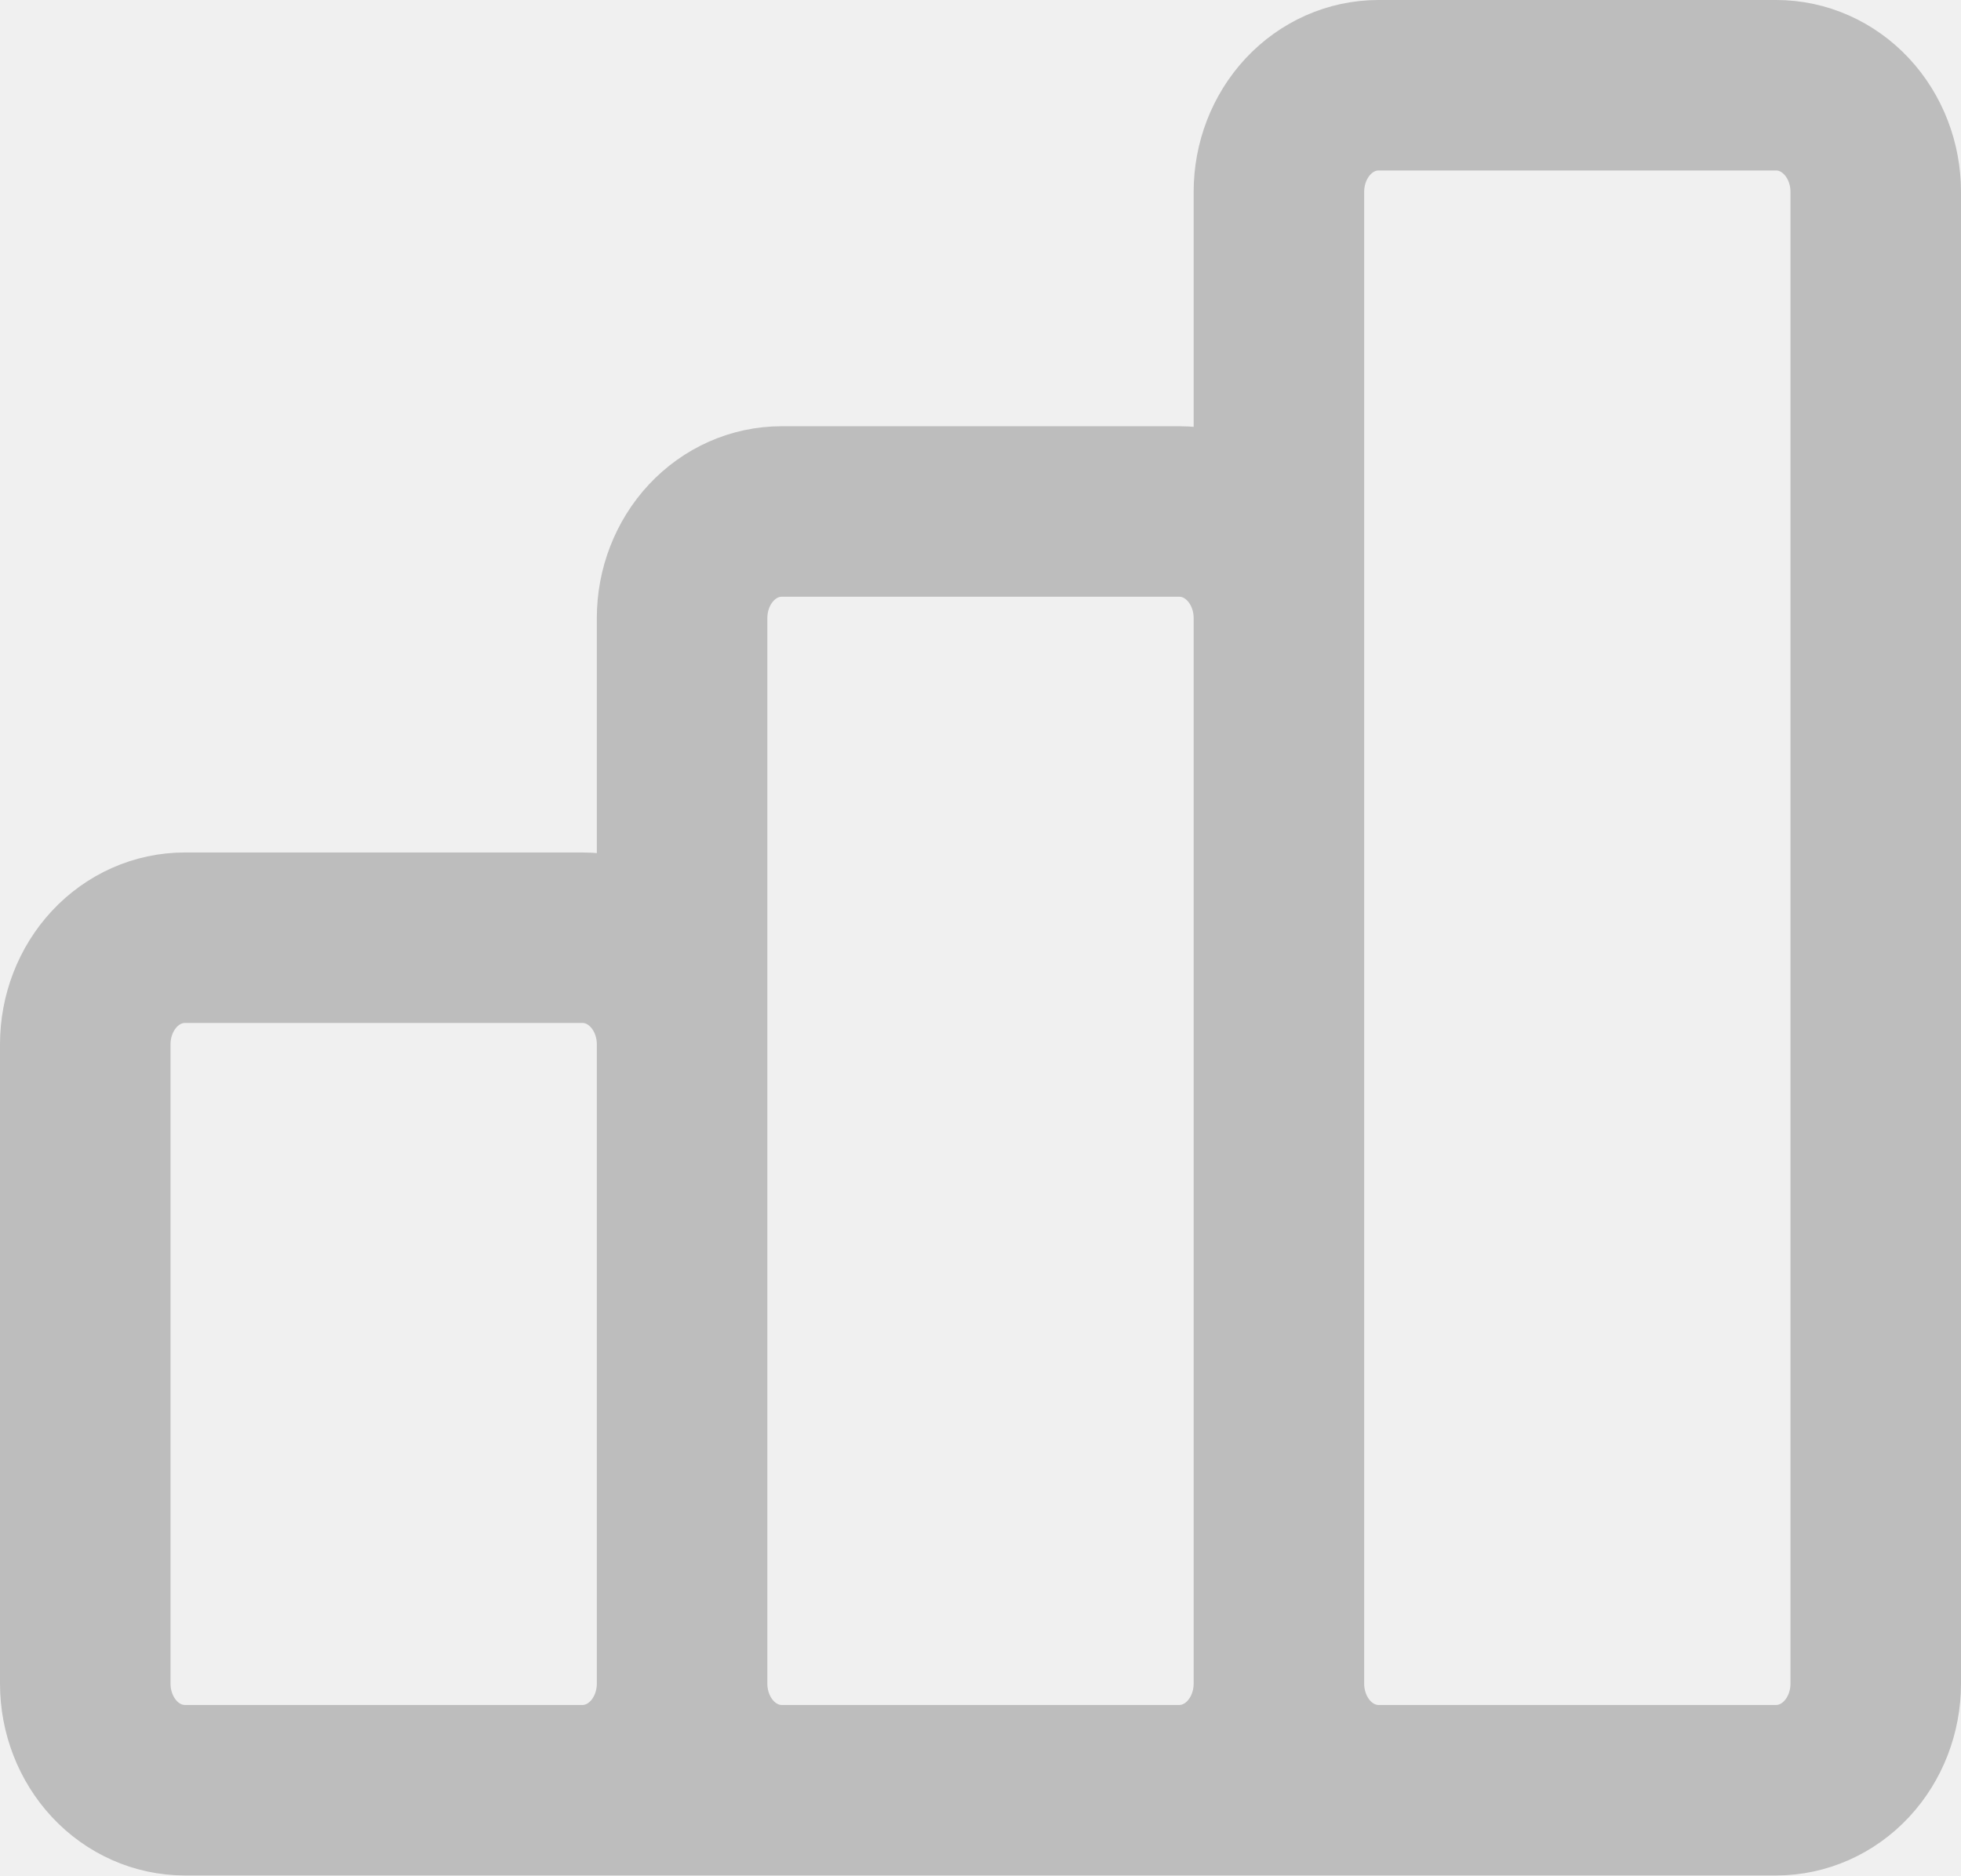
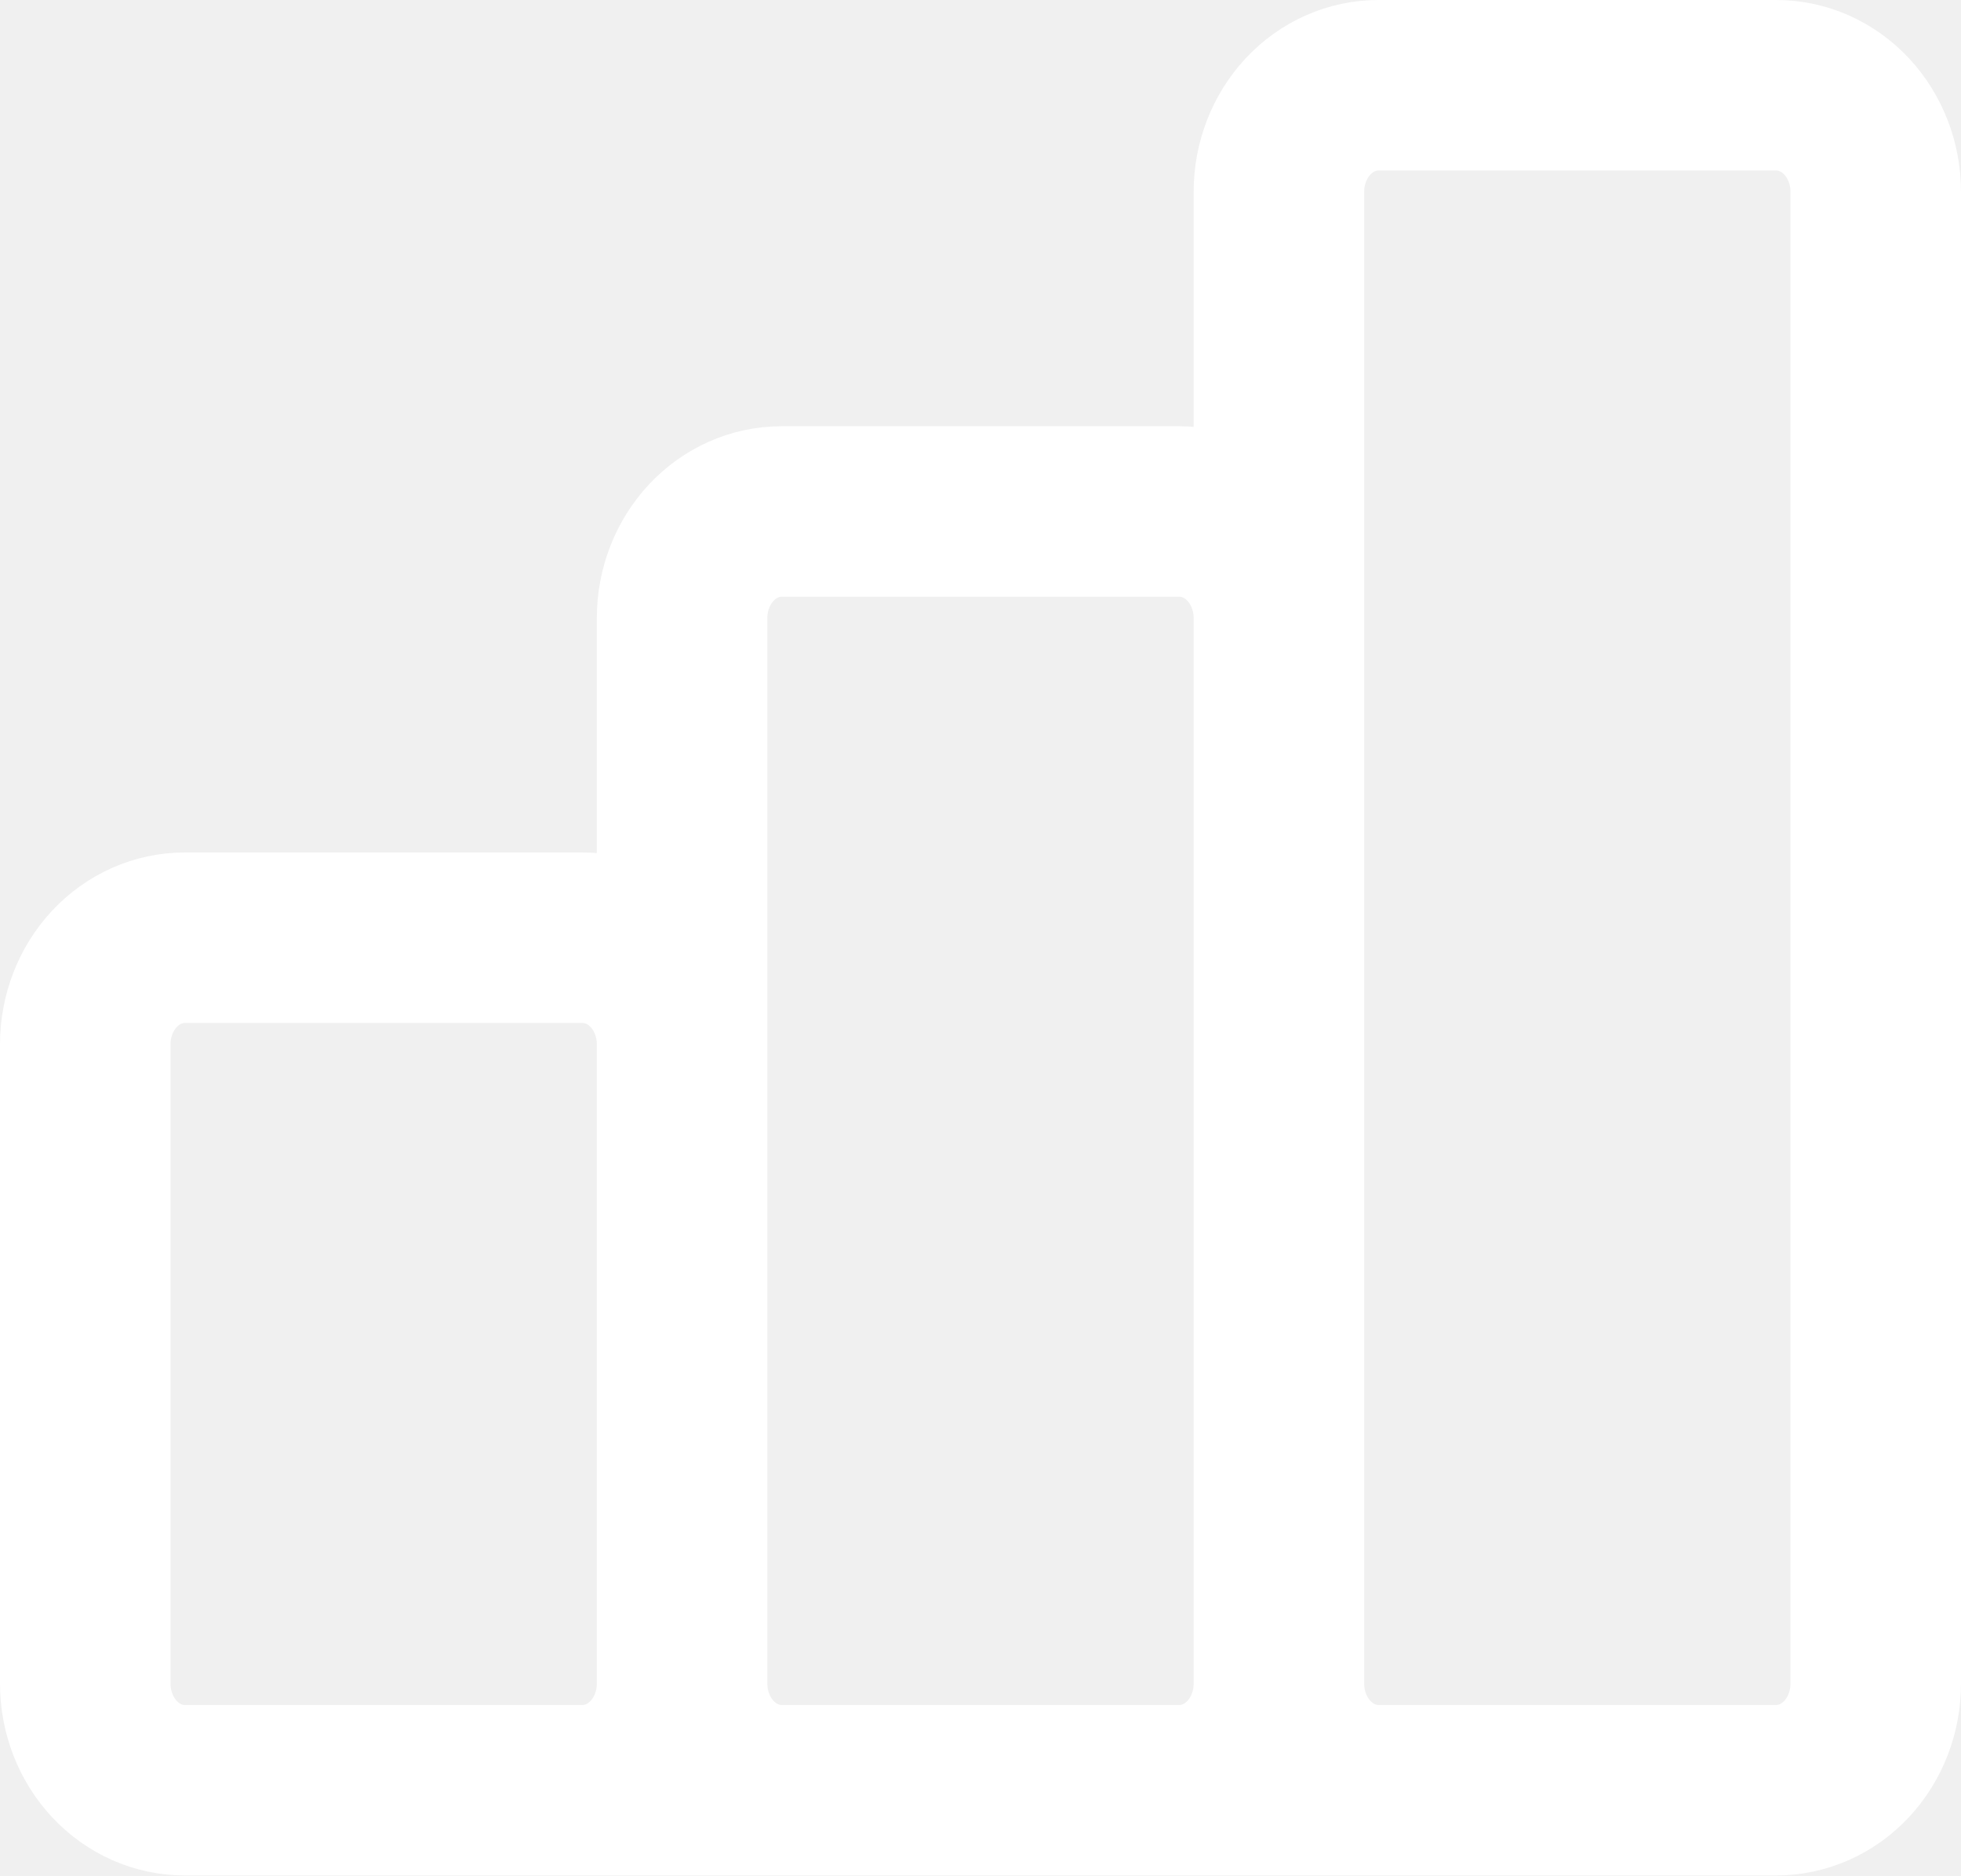
<svg xmlns="http://www.w3.org/2000/svg" width="46" height="44" viewBox="0 0 46 44" fill="none">
-   <path id="Vector" d="M16 39.5V24.5C16 23.837 15.754 23.201 15.317 22.732C14.879 22.263 14.286 22 13.667 22H4.333C3.714 22 3.121 22.263 2.683 22.732C2.246 23.201 2 23.837 2 24.5V39.5C2 40.163 2.246 40.799 2.683 41.268C3.121 41.737 3.714 42 4.333 42M16 39.5C16 40.163 15.754 40.799 15.317 41.268C14.879 41.737 14.286 42 13.667 42H4.333M16 39.5C16 40.163 16.246 40.799 16.683 41.268C17.121 41.737 17.715 42 18.333 42H27.667C28.285 42 28.879 41.737 29.317 41.268C29.754 40.799 30 40.163 30 39.5M16 39.5V14.5C16 13.837 16.246 13.201 16.683 12.732C17.121 12.263 17.715 12 18.333 12H27.667C28.285 12 28.879 12.263 29.317 12.732C29.754 13.201 30 13.837 30 14.5V39.5M4.333 42H37M30 39.5C30 40.163 30.246 40.799 30.683 41.268C31.121 41.737 31.715 42 32.333 42H41.667C42.285 42 42.879 41.737 43.317 41.268C43.754 40.799 44 40.163 44 39.5V4.5C44 3.837 43.754 3.201 43.317 2.732C42.879 2.263 42.285 2 41.667 2H32.333C31.715 2 31.121 2.263 30.683 2.732C30.246 3.201 30 3.837 30 4.5V39.5Z" stroke="#BDBDBD" stroke-width="4" stroke-linecap="round" stroke-linejoin="round" />
+   <path id="Vector" d="M16 39.5V24.5C16 23.837 15.754 23.201 15.317 22.732C14.879 22.263 14.286 22 13.667 22H4.333C3.714 22 3.121 22.263 2.683 22.732C2.246 23.201 2 23.837 2 24.5V39.5C2 40.163 2.246 40.799 2.683 41.268C3.121 41.737 3.714 42 4.333 42M16 39.5C16 40.163 15.754 40.799 15.317 41.268C14.879 41.737 14.286 42 13.667 42H4.333M16 39.5C16 40.163 16.246 40.799 16.683 41.268C17.121 41.737 17.715 42 18.333 42H27.667C28.285 42 28.879 41.737 29.317 41.268C29.754 40.799 30 40.163 30 39.5M16 39.5V14.5C16 13.837 16.246 13.201 16.683 12.732C17.121 12.263 17.715 12 18.333 12H27.667C28.285 12 28.879 12.263 29.317 12.732C29.754 13.201 30 13.837 30 14.5V39.5M4.333 42H37M30 39.5C30 40.163 30.246 40.799 30.683 41.268C31.121 41.737 31.715 42 32.333 42H41.667C42.285 42 42.879 41.737 43.317 41.268C43.754 40.799 44 40.163 44 39.5V4.5C44 3.837 43.754 3.201 43.317 2.732C42.879 2.263 42.285 2 41.667 2H32.333C31.715 2 31.121 2.263 30.683 2.732C30.246 3.201 30 3.837 30 4.5V39.5Z" stroke="#fff" stroke-width="4" stroke-linecap="round" stroke-linejoin="round" />
</svg>
